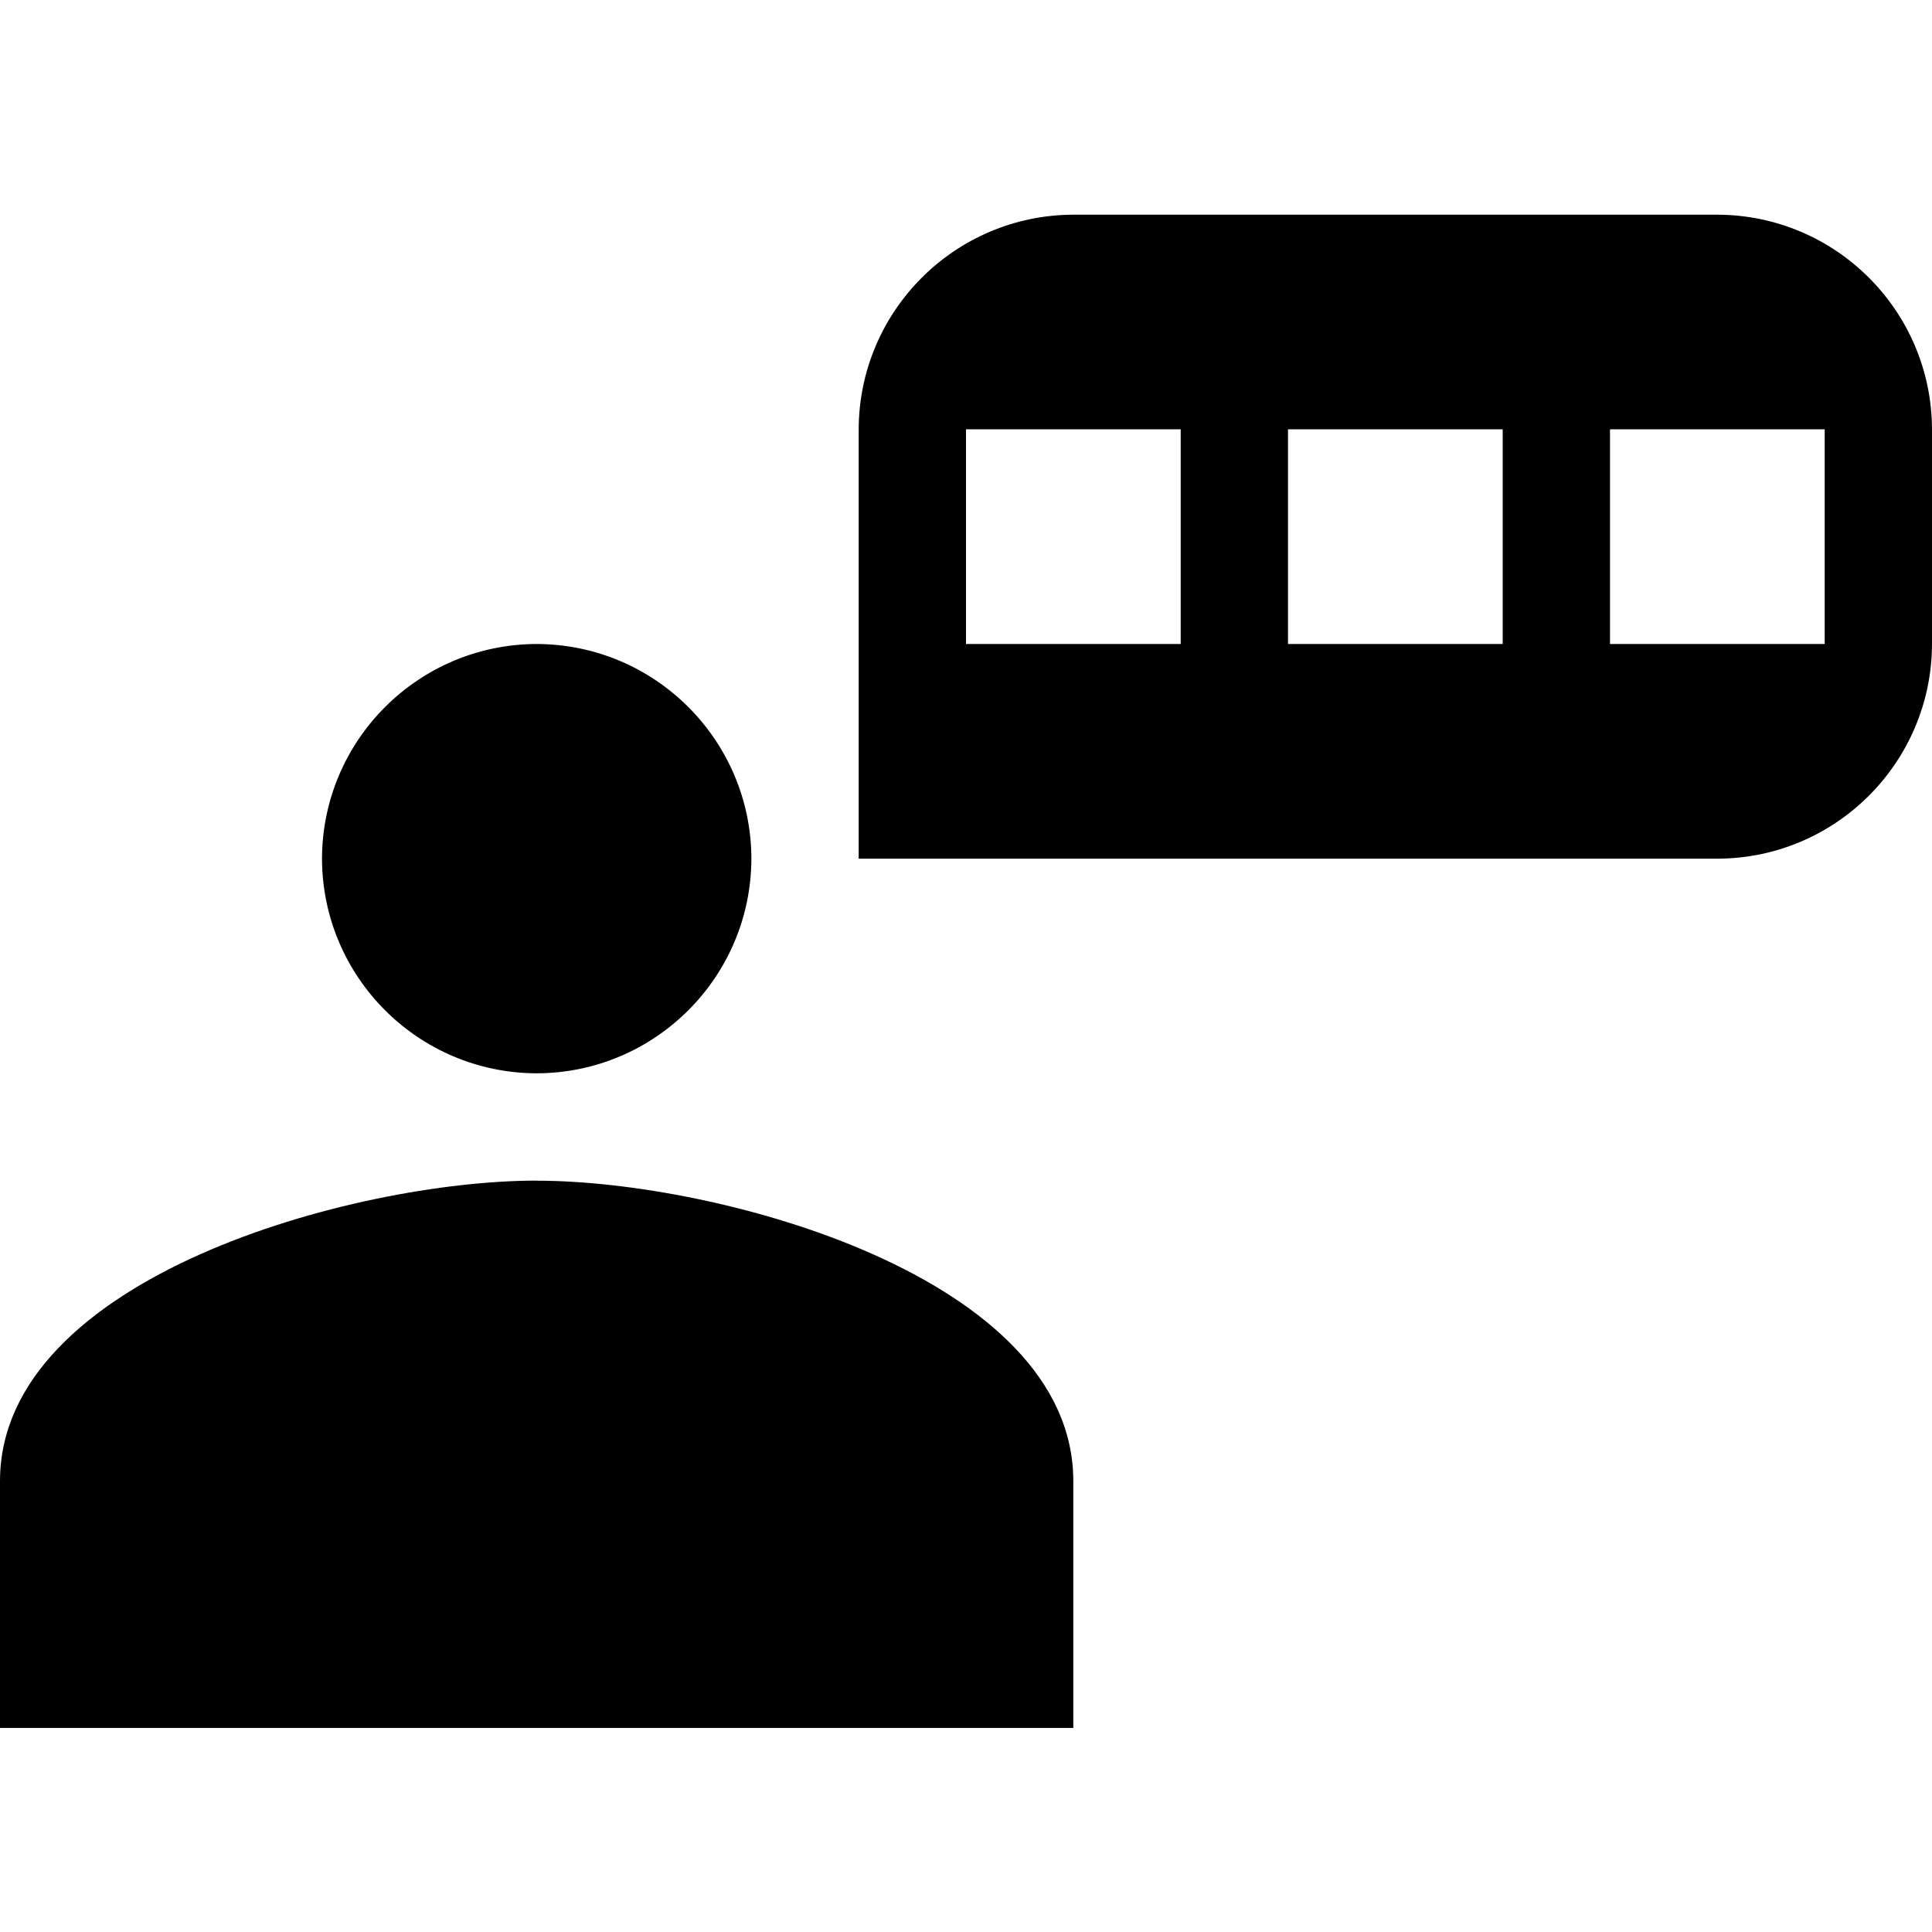
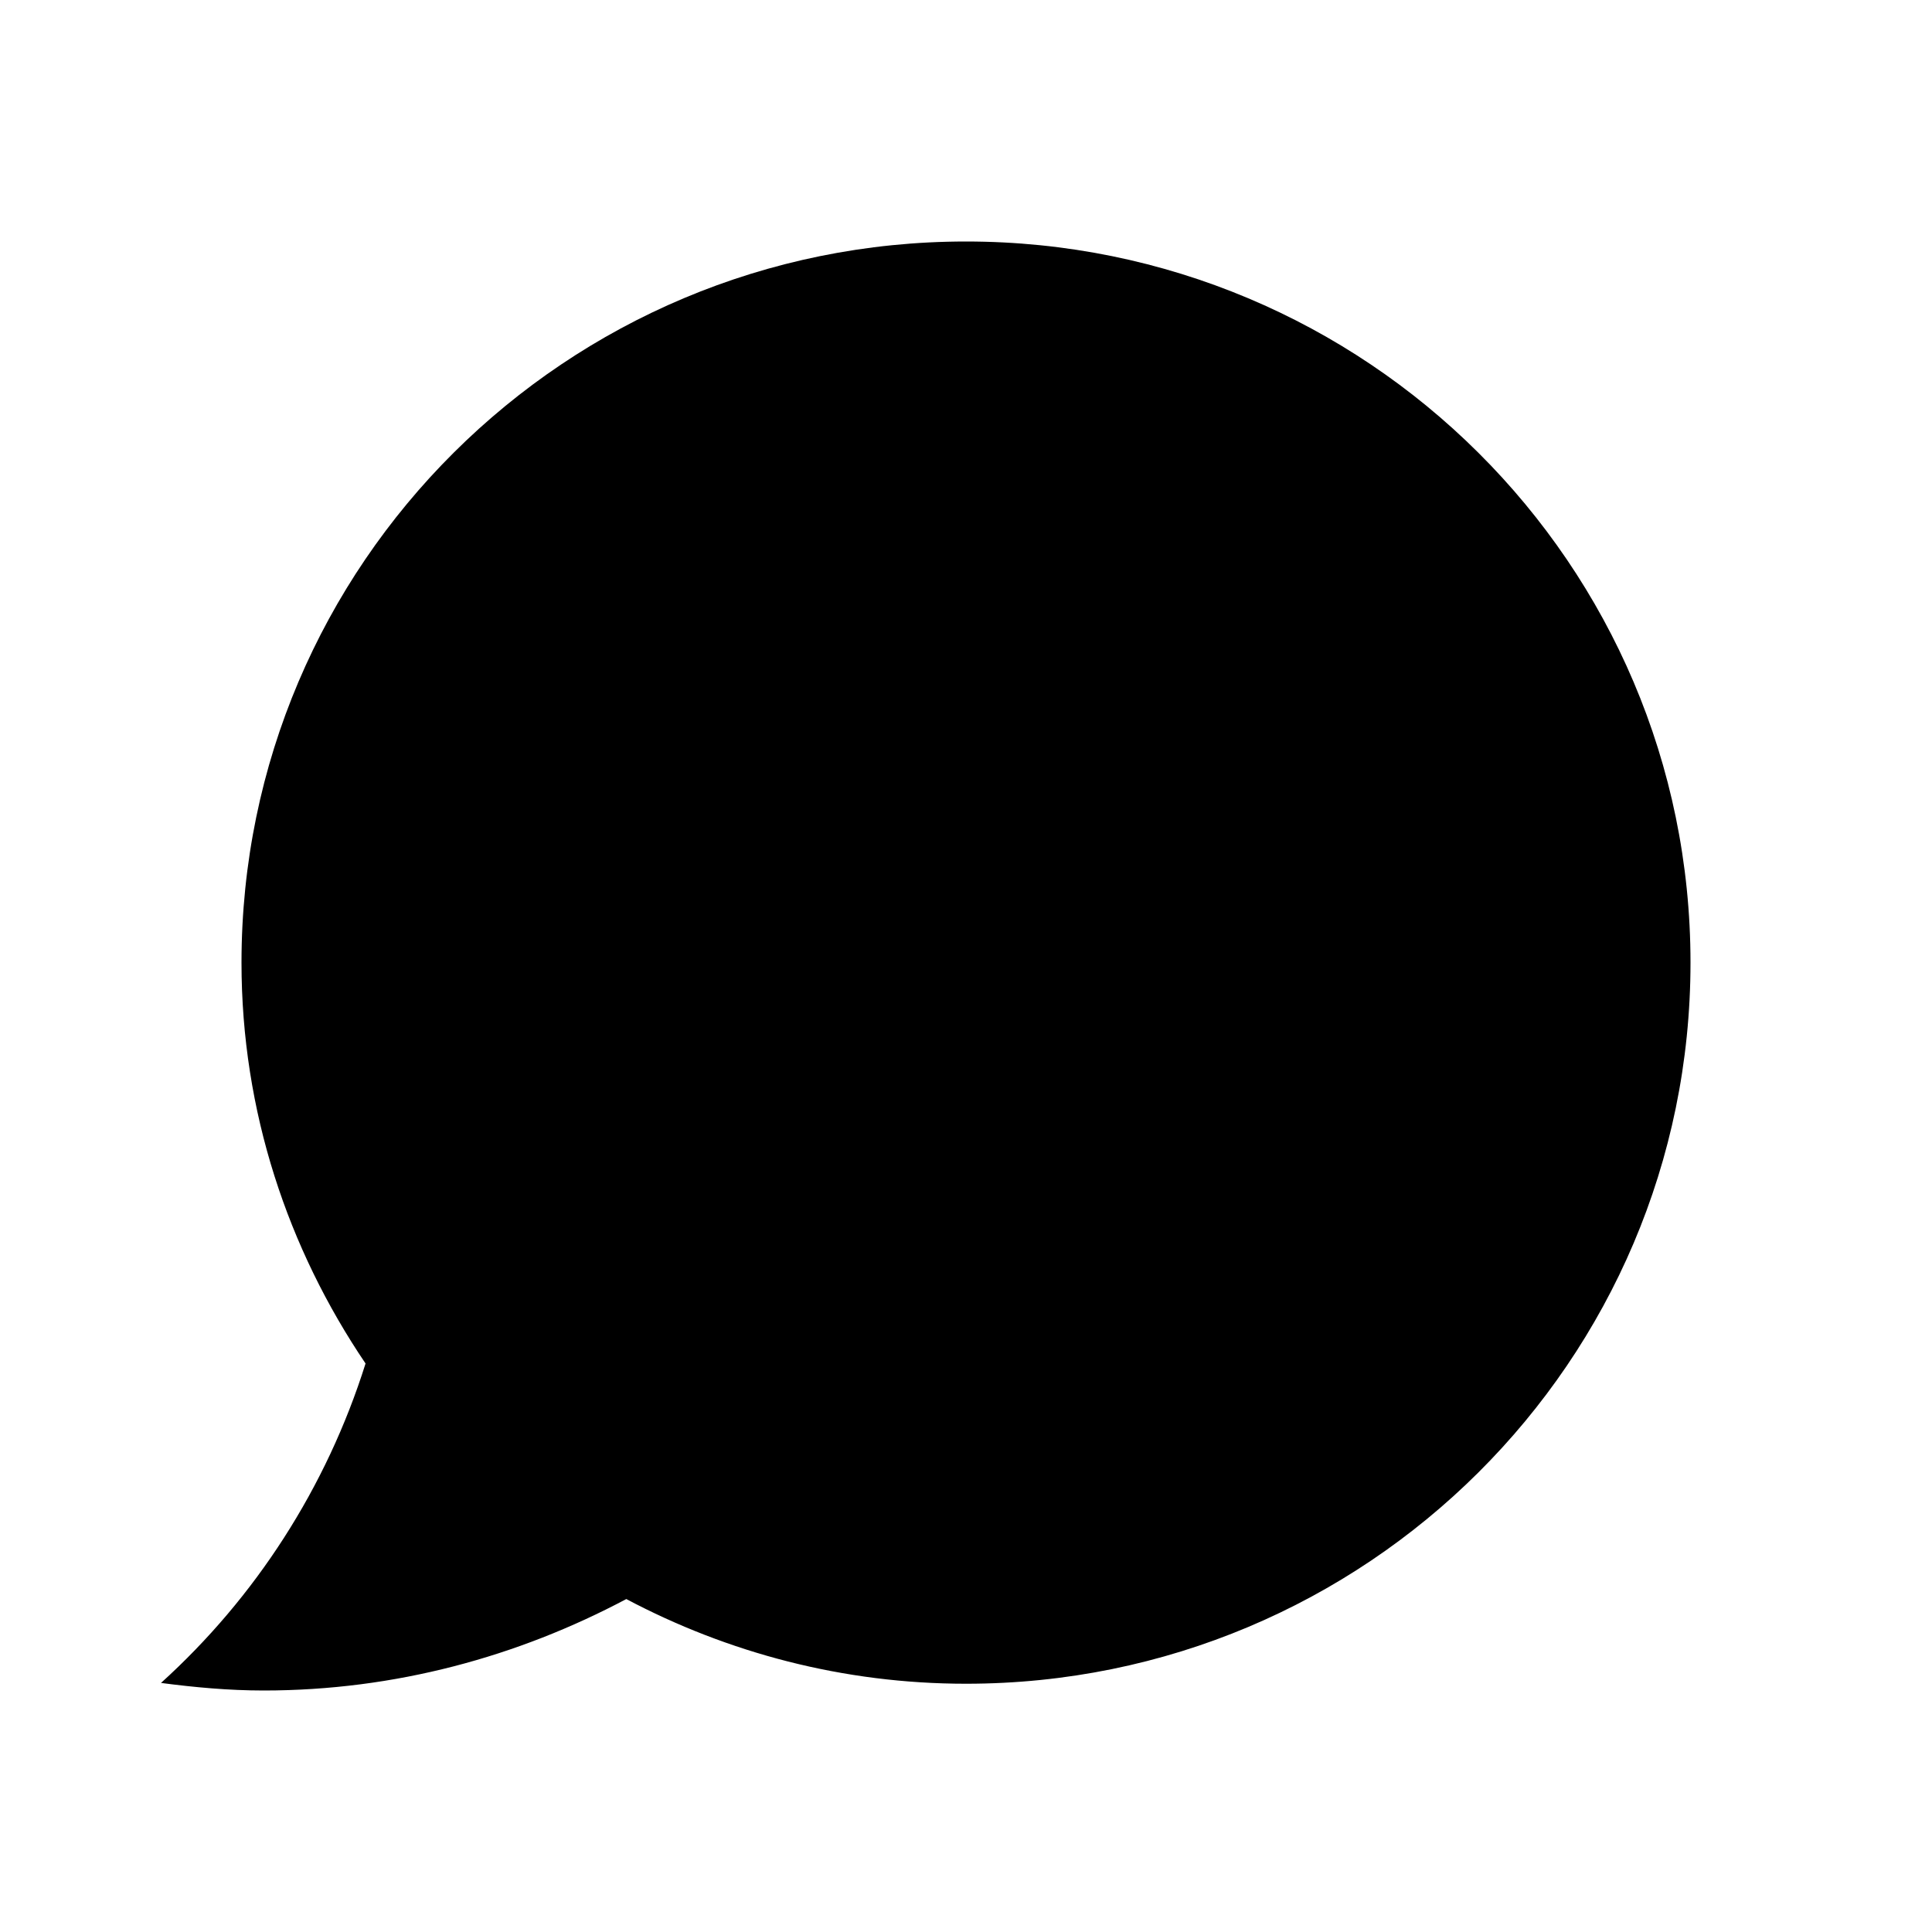
<svg xmlns="http://www.w3.org/2000/svg" data-token-name="chat" width="24" height="24" viewBox="0 0 24 24">
-   <defs>
-     <clipPath id="clip-path">
-       <path id="Path_684" data-name="Path 684" d="M0,0H24V24H0Z" fill="#222" />
-     </clipPath>
-   </defs>
-   <g id="Mask_Group_184" data-name="Mask Group 184">
-     <g id="chat-person">
-       <g id="Group_1552" data-name="Group 1552">
-         <path id="Path_685" data-name="Path 685" d="M4-6300H28v24H4Z" transform="translate(-4 6300)" fill="none" />
-         <path id="Path_686" data-name="Path 686" d="M17.333-6297.333h8A2.674,2.674,0,0,1,28-6294.667V-6292a2.674,2.674,0,0,1-2.667,2.667H14.667v-5.333A2.674,2.674,0,0,1,17.333-6297.333ZM16-6294.667V-6292h2.667v-2.667Zm4,0V-6292h2.667v-2.667Zm4,0V-6292h2.667v-2.667Zm-13.333,8a2.674,2.674,0,0,0,2.667-2.667A2.674,2.674,0,0,0,10.667-6292,2.674,2.674,0,0,0,8-6289.333,2.674,2.674,0,0,0,10.667-6286.667Zm0,1.333c-2.267,0-6.667,1.2-6.667,3.733v3.066H17.333v-3.066C17.333-6284.134,12.933-6285.333,10.667-6285.333Z" transform="translate(-4 6300)" fill-rule="evenodd" />
-       </g>
-     </g>
-   </g>
+   <path d="M4.541 16.938C3.577 15.513 3 13.807 3 11.958C3 7.01 7.029 3 12 3C16.971 3 21 7.01 21 11.958C21 16.906 16.971 20.916 12 20.916C10.474 20.916 9.04 20.531 7.78 19.864C6.434 20.579 4.907 21 3.276 21C2.842 21 2.419 20.961 2 20.906C3.173 19.844 4.055 18.481 4.541 16.938Z" />
</svg>
